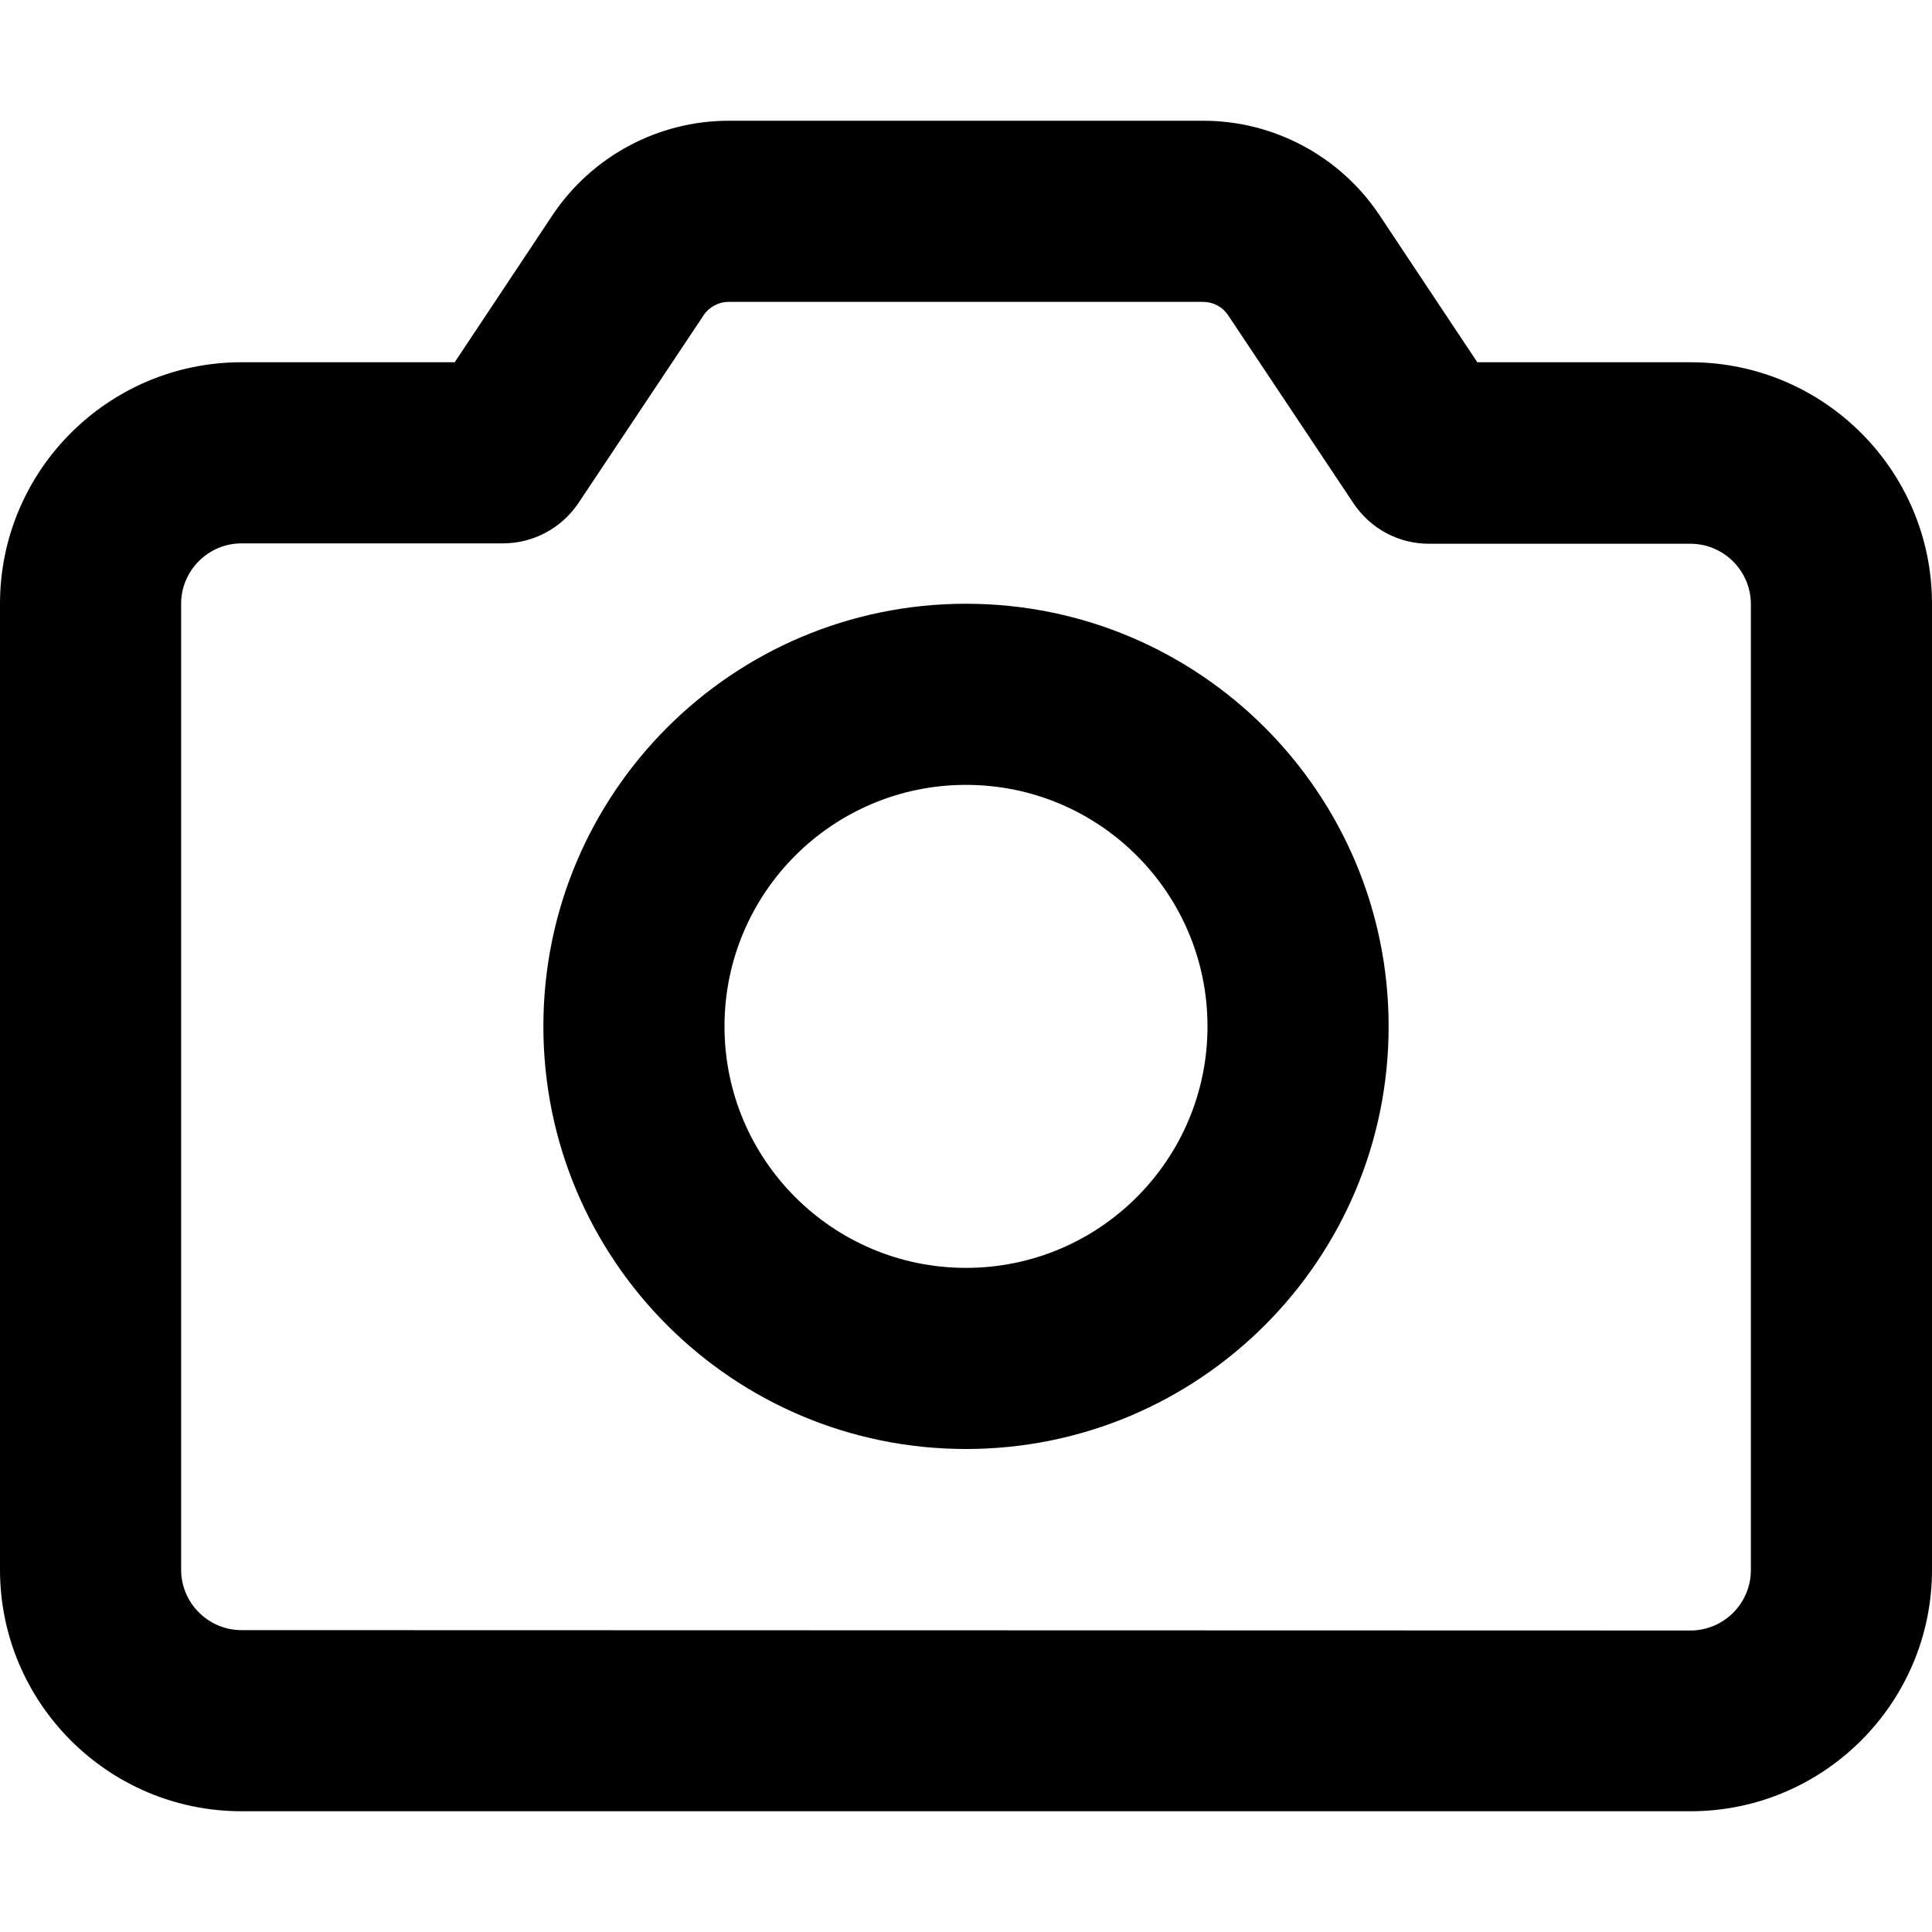
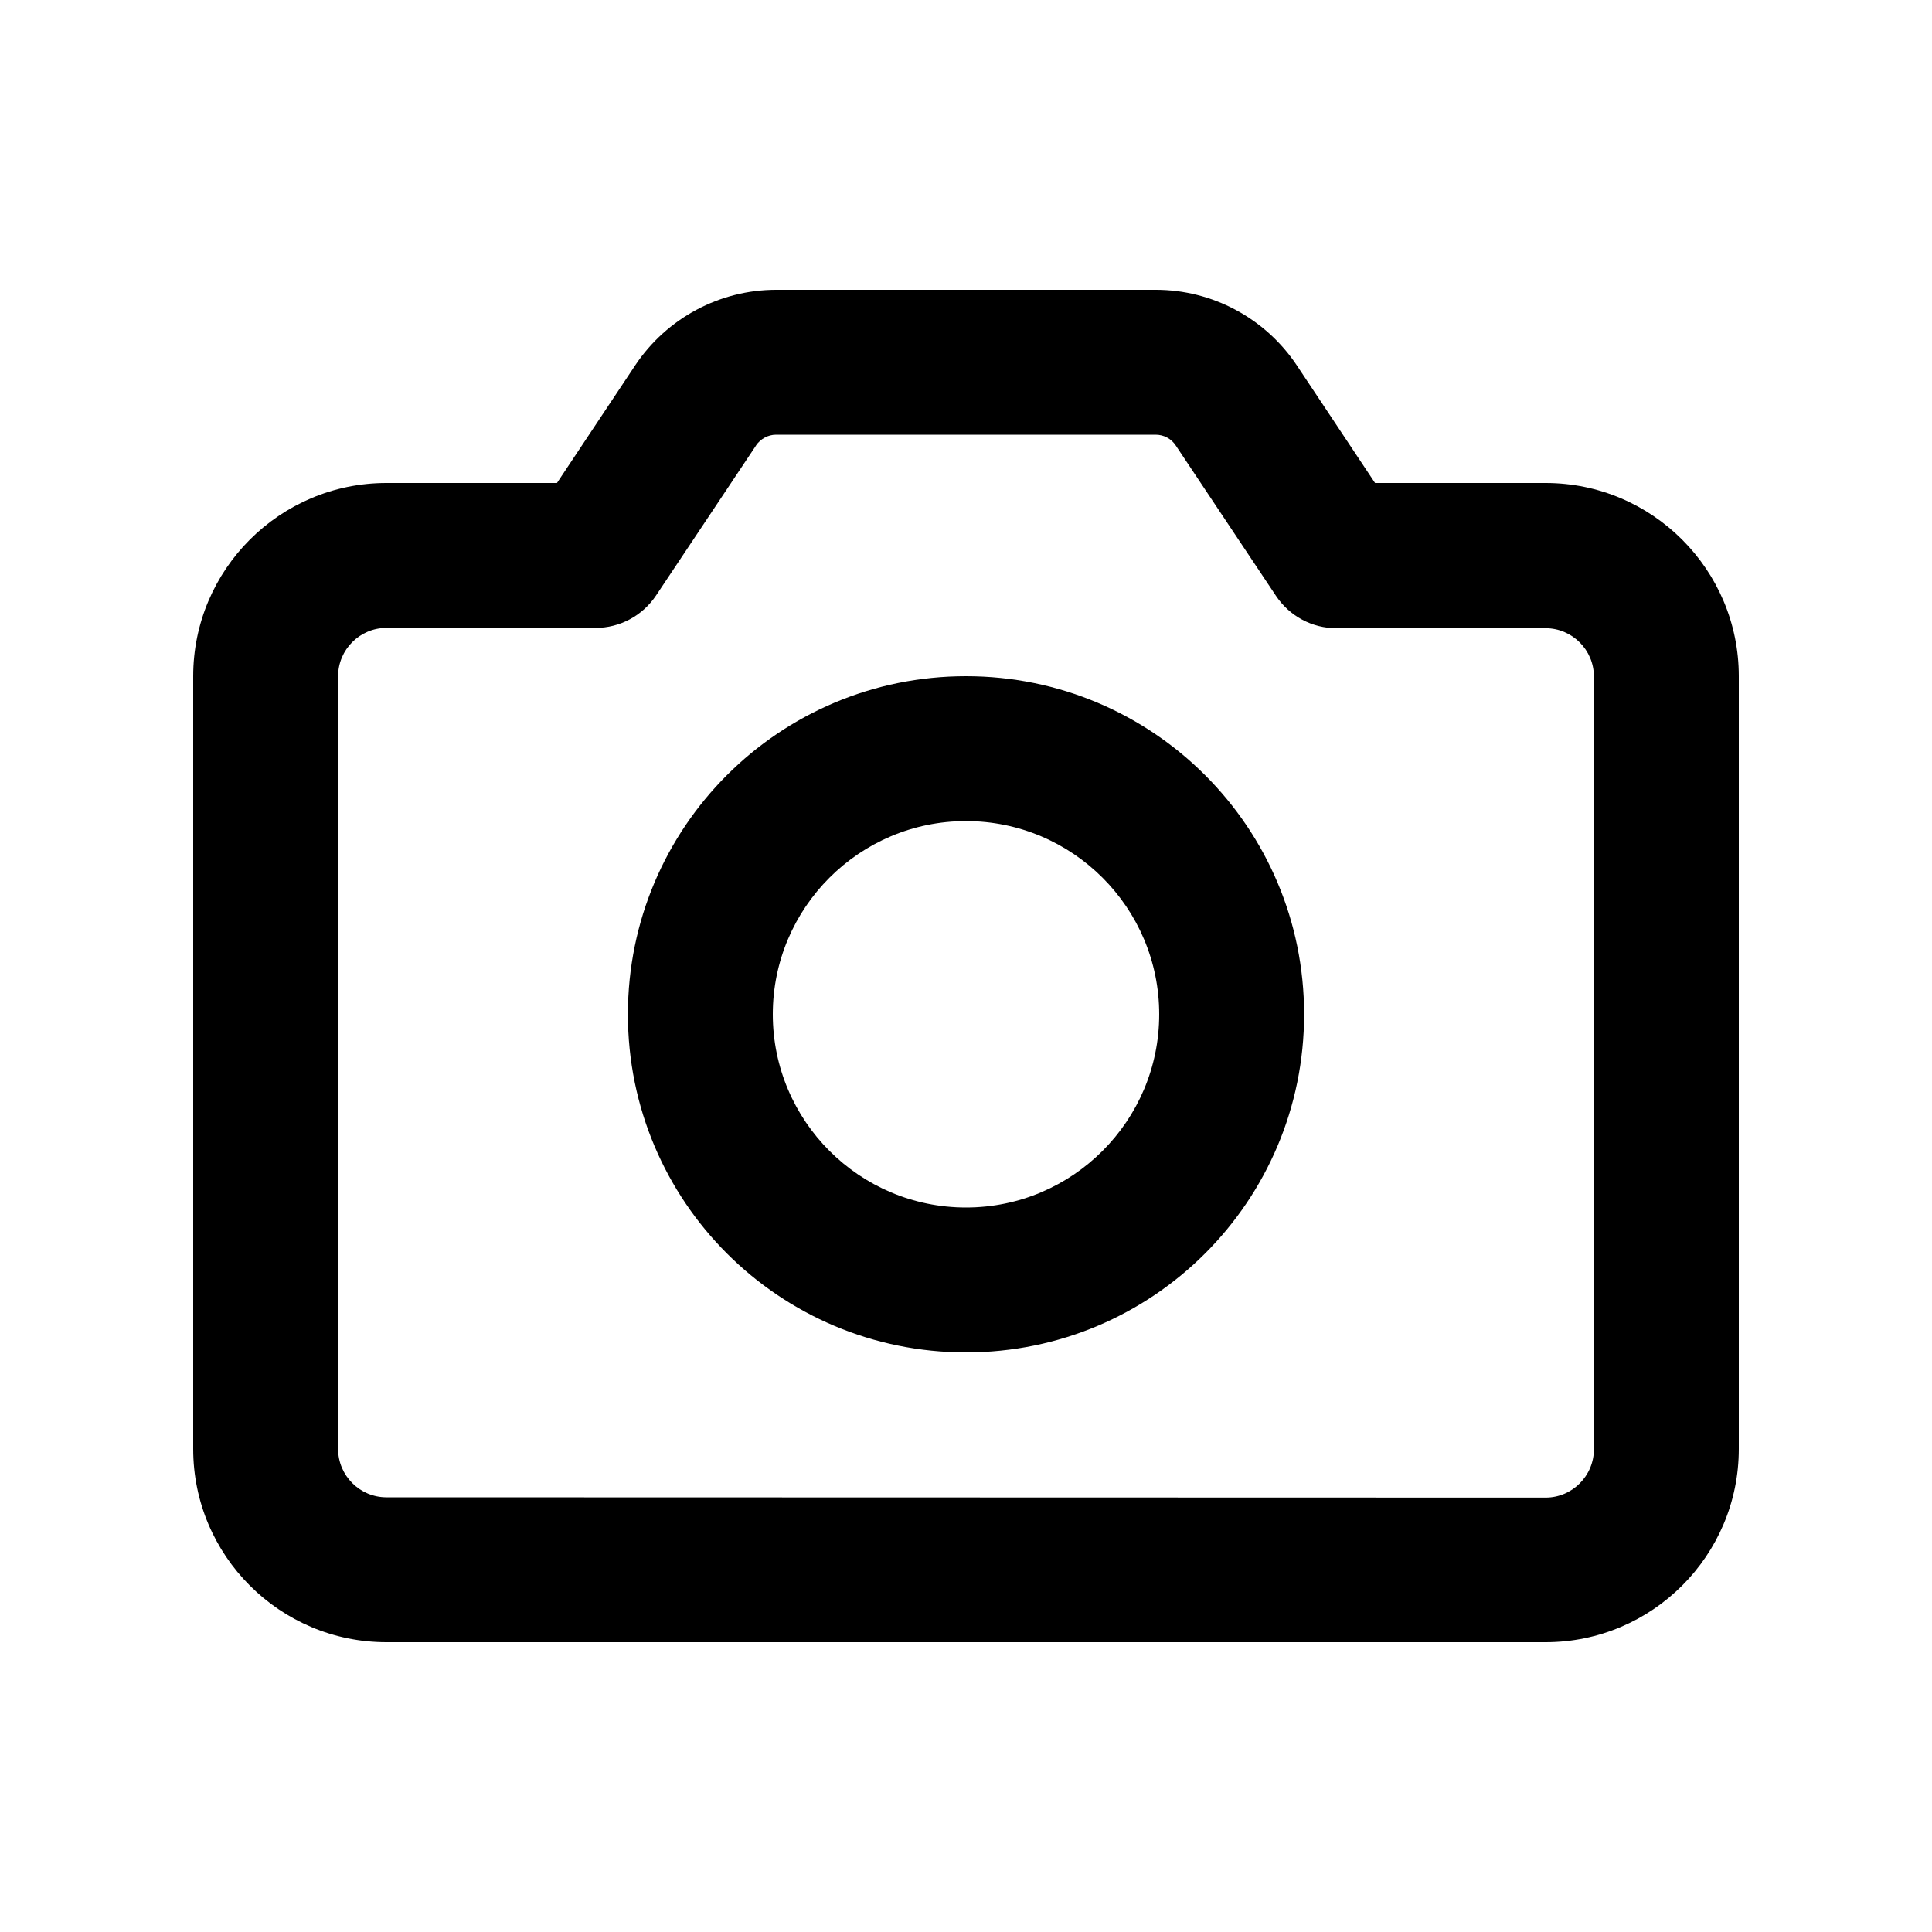
- <svg xmlns="http://www.w3.org/2000/svg" viewBox="0 0 512 512">
-   <path fill="currentColor" d="M193.1 32c-18.7 0-36.2 9.4-46.6 24.9L120.5 96 64 96C28.7 96 0 124.7 0 160L0 416c0 35.3 28.7 64 64 64l384 0c35.3 0 64-28.7 64-64l0-256c0-35.3-28.7-64-64-64l-56.5 0-26-39.1C355.1 41.4 337.6 32 318.9 32L193.1 32zm-6.7 51.6c1.5-2.2 4-3.6 6.7-3.6l125.7 0c2.7 0 5.2 1.3 6.7 3.6l33.2 49.8c4.5 6.7 11.9 10.7 20 10.7l69.3 0c8.8 0 16 7.2 16 16l0 256c0 8.8-7.2 16-16 16L64 432c-8.8 0-16-7.2-16-16l0-256c0-8.8 7.2-16 16-16l69.3 0c8 0 15.5-4 20-10.7l33.2-49.8zM256 384a112 112 0 1 0 0-224 112 112 0 1 0 0 224zM192 272a64 64 0 1 1 128 0 64 64 0 1 1 -128 0z" />
+ <svg xmlns="http://www.w3.org/2000/svg" viewBox="0 0 640 640">
+   <path fill="currentColor" d="M257.1 96C238.4 96 220.9 105.4 210.5 120.9L184.5 160L128 160C92.7 160 64 188.7 64 224L64 480C64 515.3 92.7 544 128 544L512 544C547.3 544 576 515.3 576 480L576 224C576 188.7 547.3 160 512 160L455.5 160L429.5 120.9C419.1 105.4 401.6 96 382.9 96L257.1 96zM250.4 147.6C251.9 145.4 254.4 144 257.1 144L382.8 144C385.5 144 388 145.3 389.5 147.6L422.7 197.4C427.2 204.1 434.6 208.1 442.7 208.1L512 208.1C520.8 208.1 528 215.3 528 224.1L528 480.1C528 488.9 520.8 496.1 512 496.1L128 496C119.2 496 112 488.8 112 480L112 224C112 215.2 119.2 208 128 208L197.3 208C205.3 208 212.8 204 217.3 197.3L250.5 147.5zM320 448C381.9 448 432 397.9 432 336C432 274.1 381.9 224 320 224C258.1 224 208 274.1 208 336C208 397.9 258.1 448 320 448zM256 336C256 300.7 284.7 272 320 272C355.3 272 384 300.7 384 336C384 371.3 355.3 400 320 400C284.7 400 256 371.3 256 336z" />
</svg>
